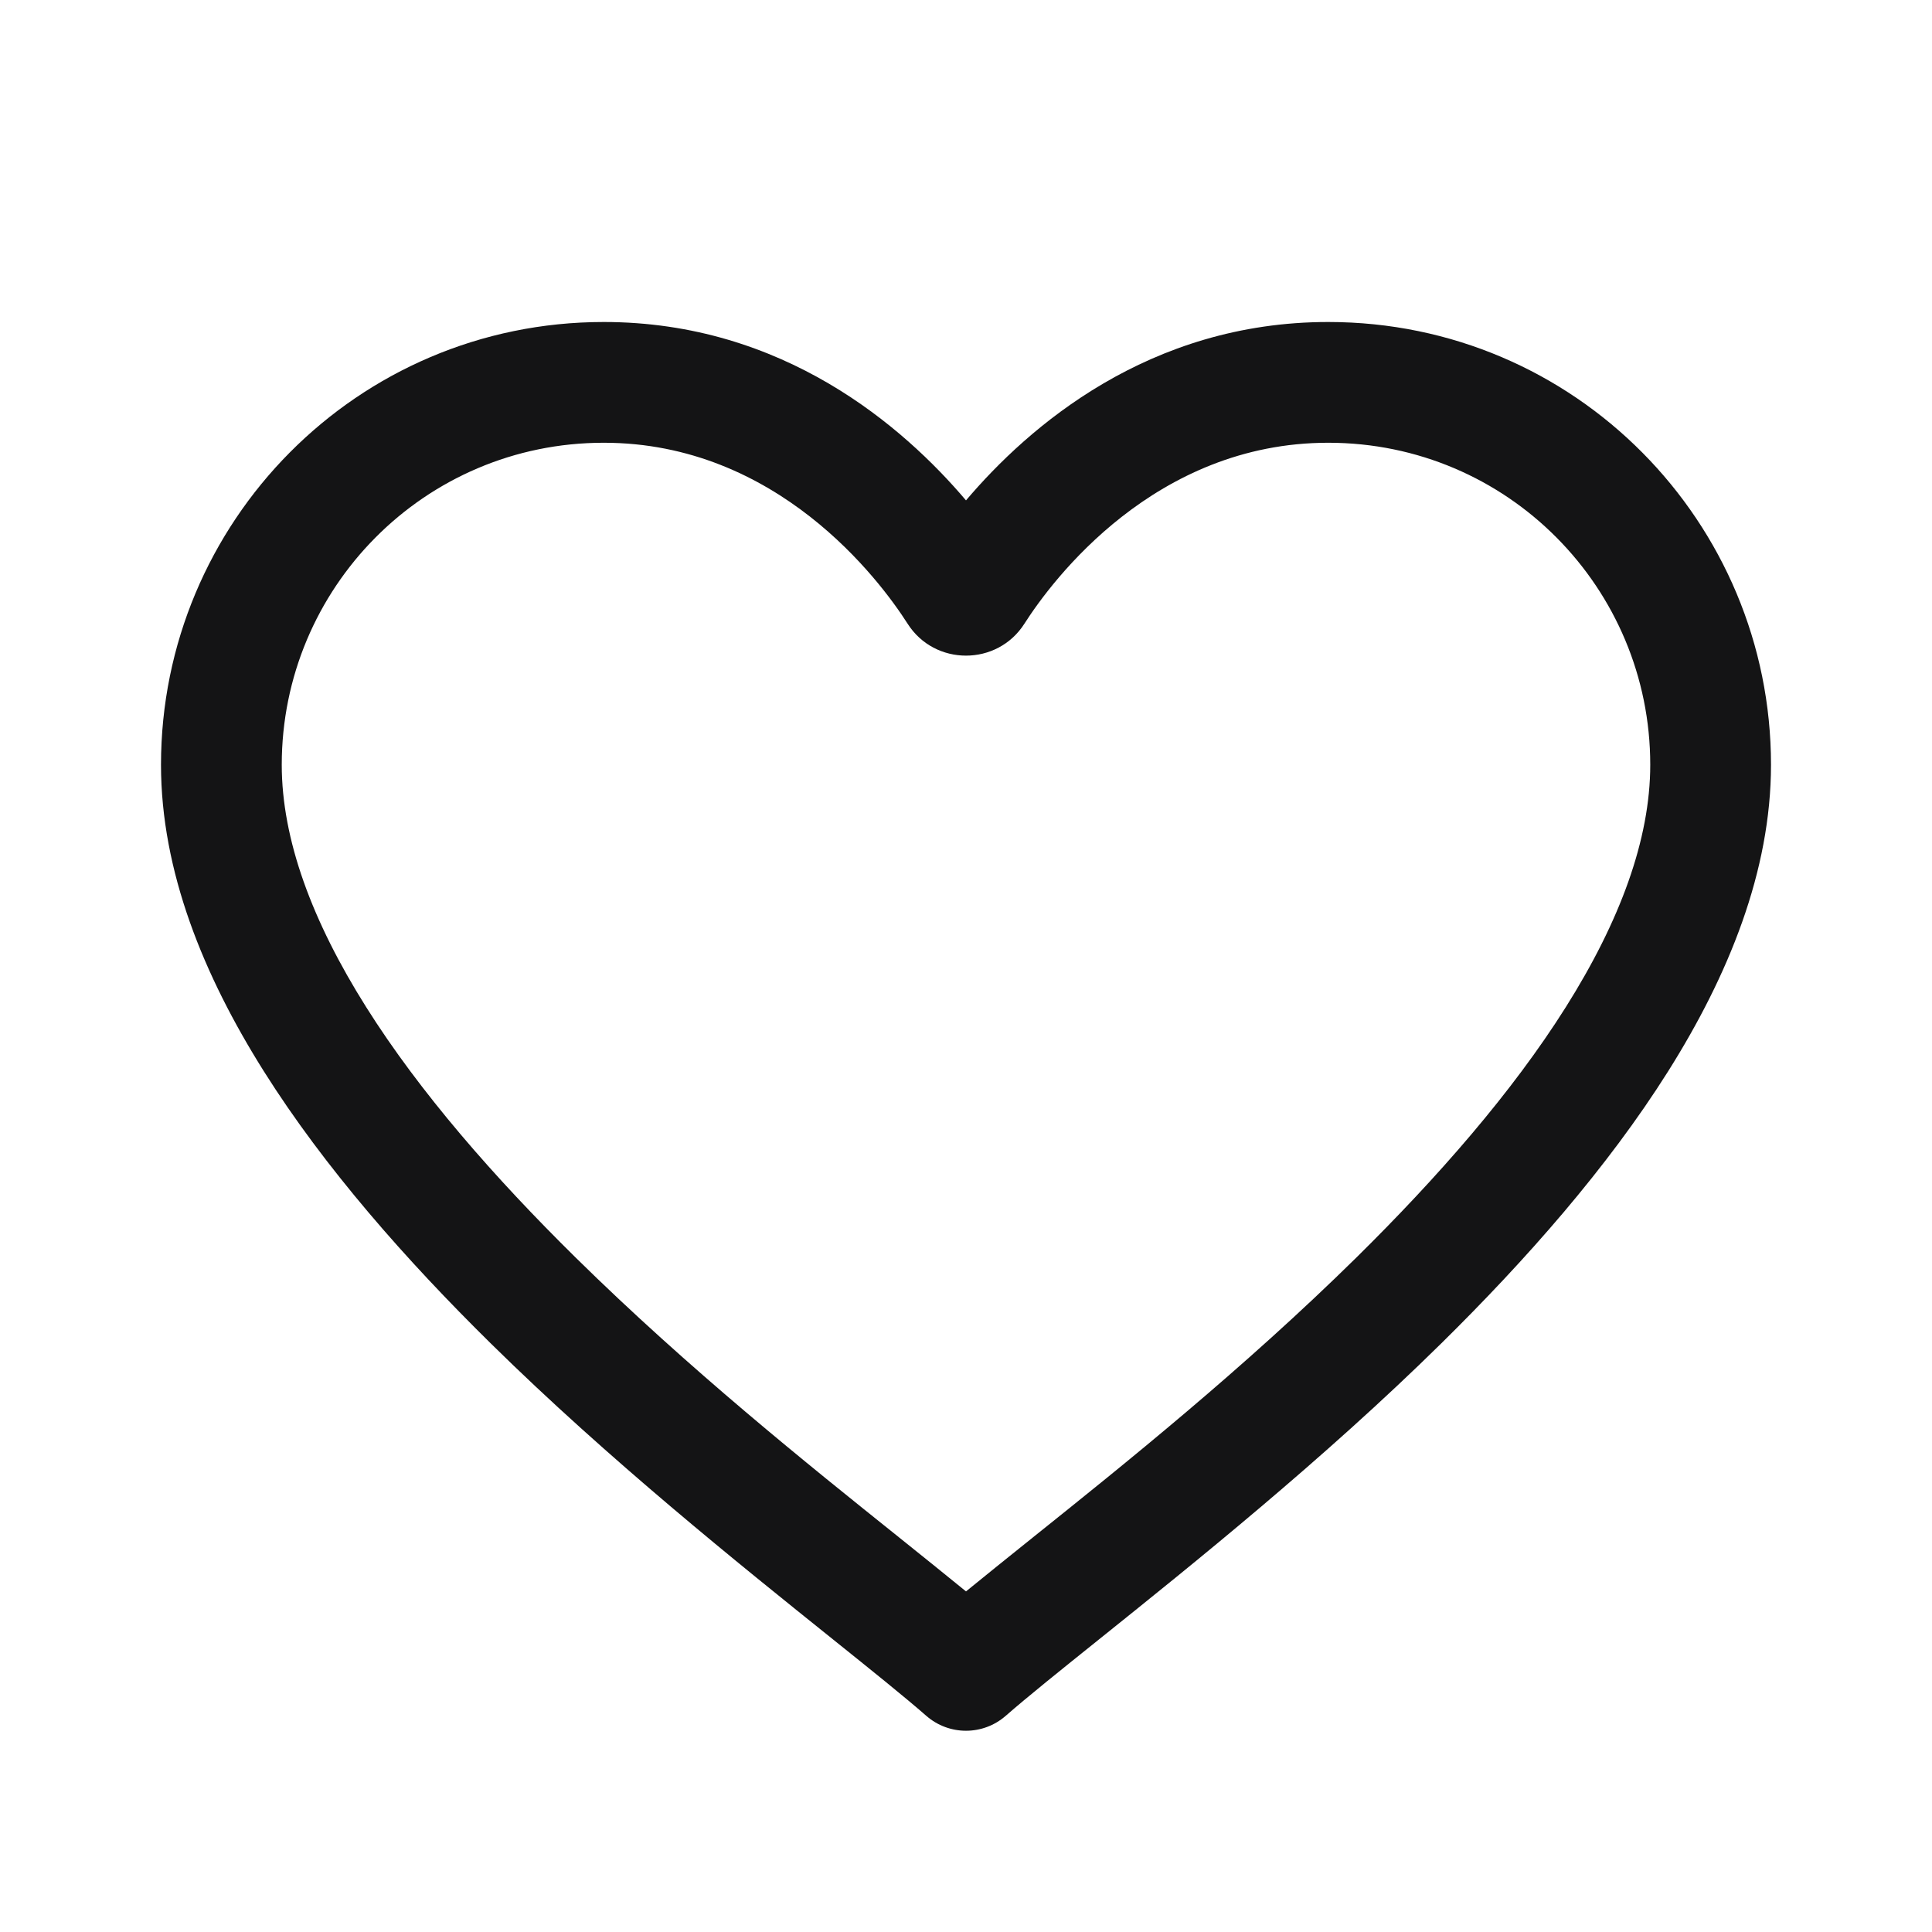
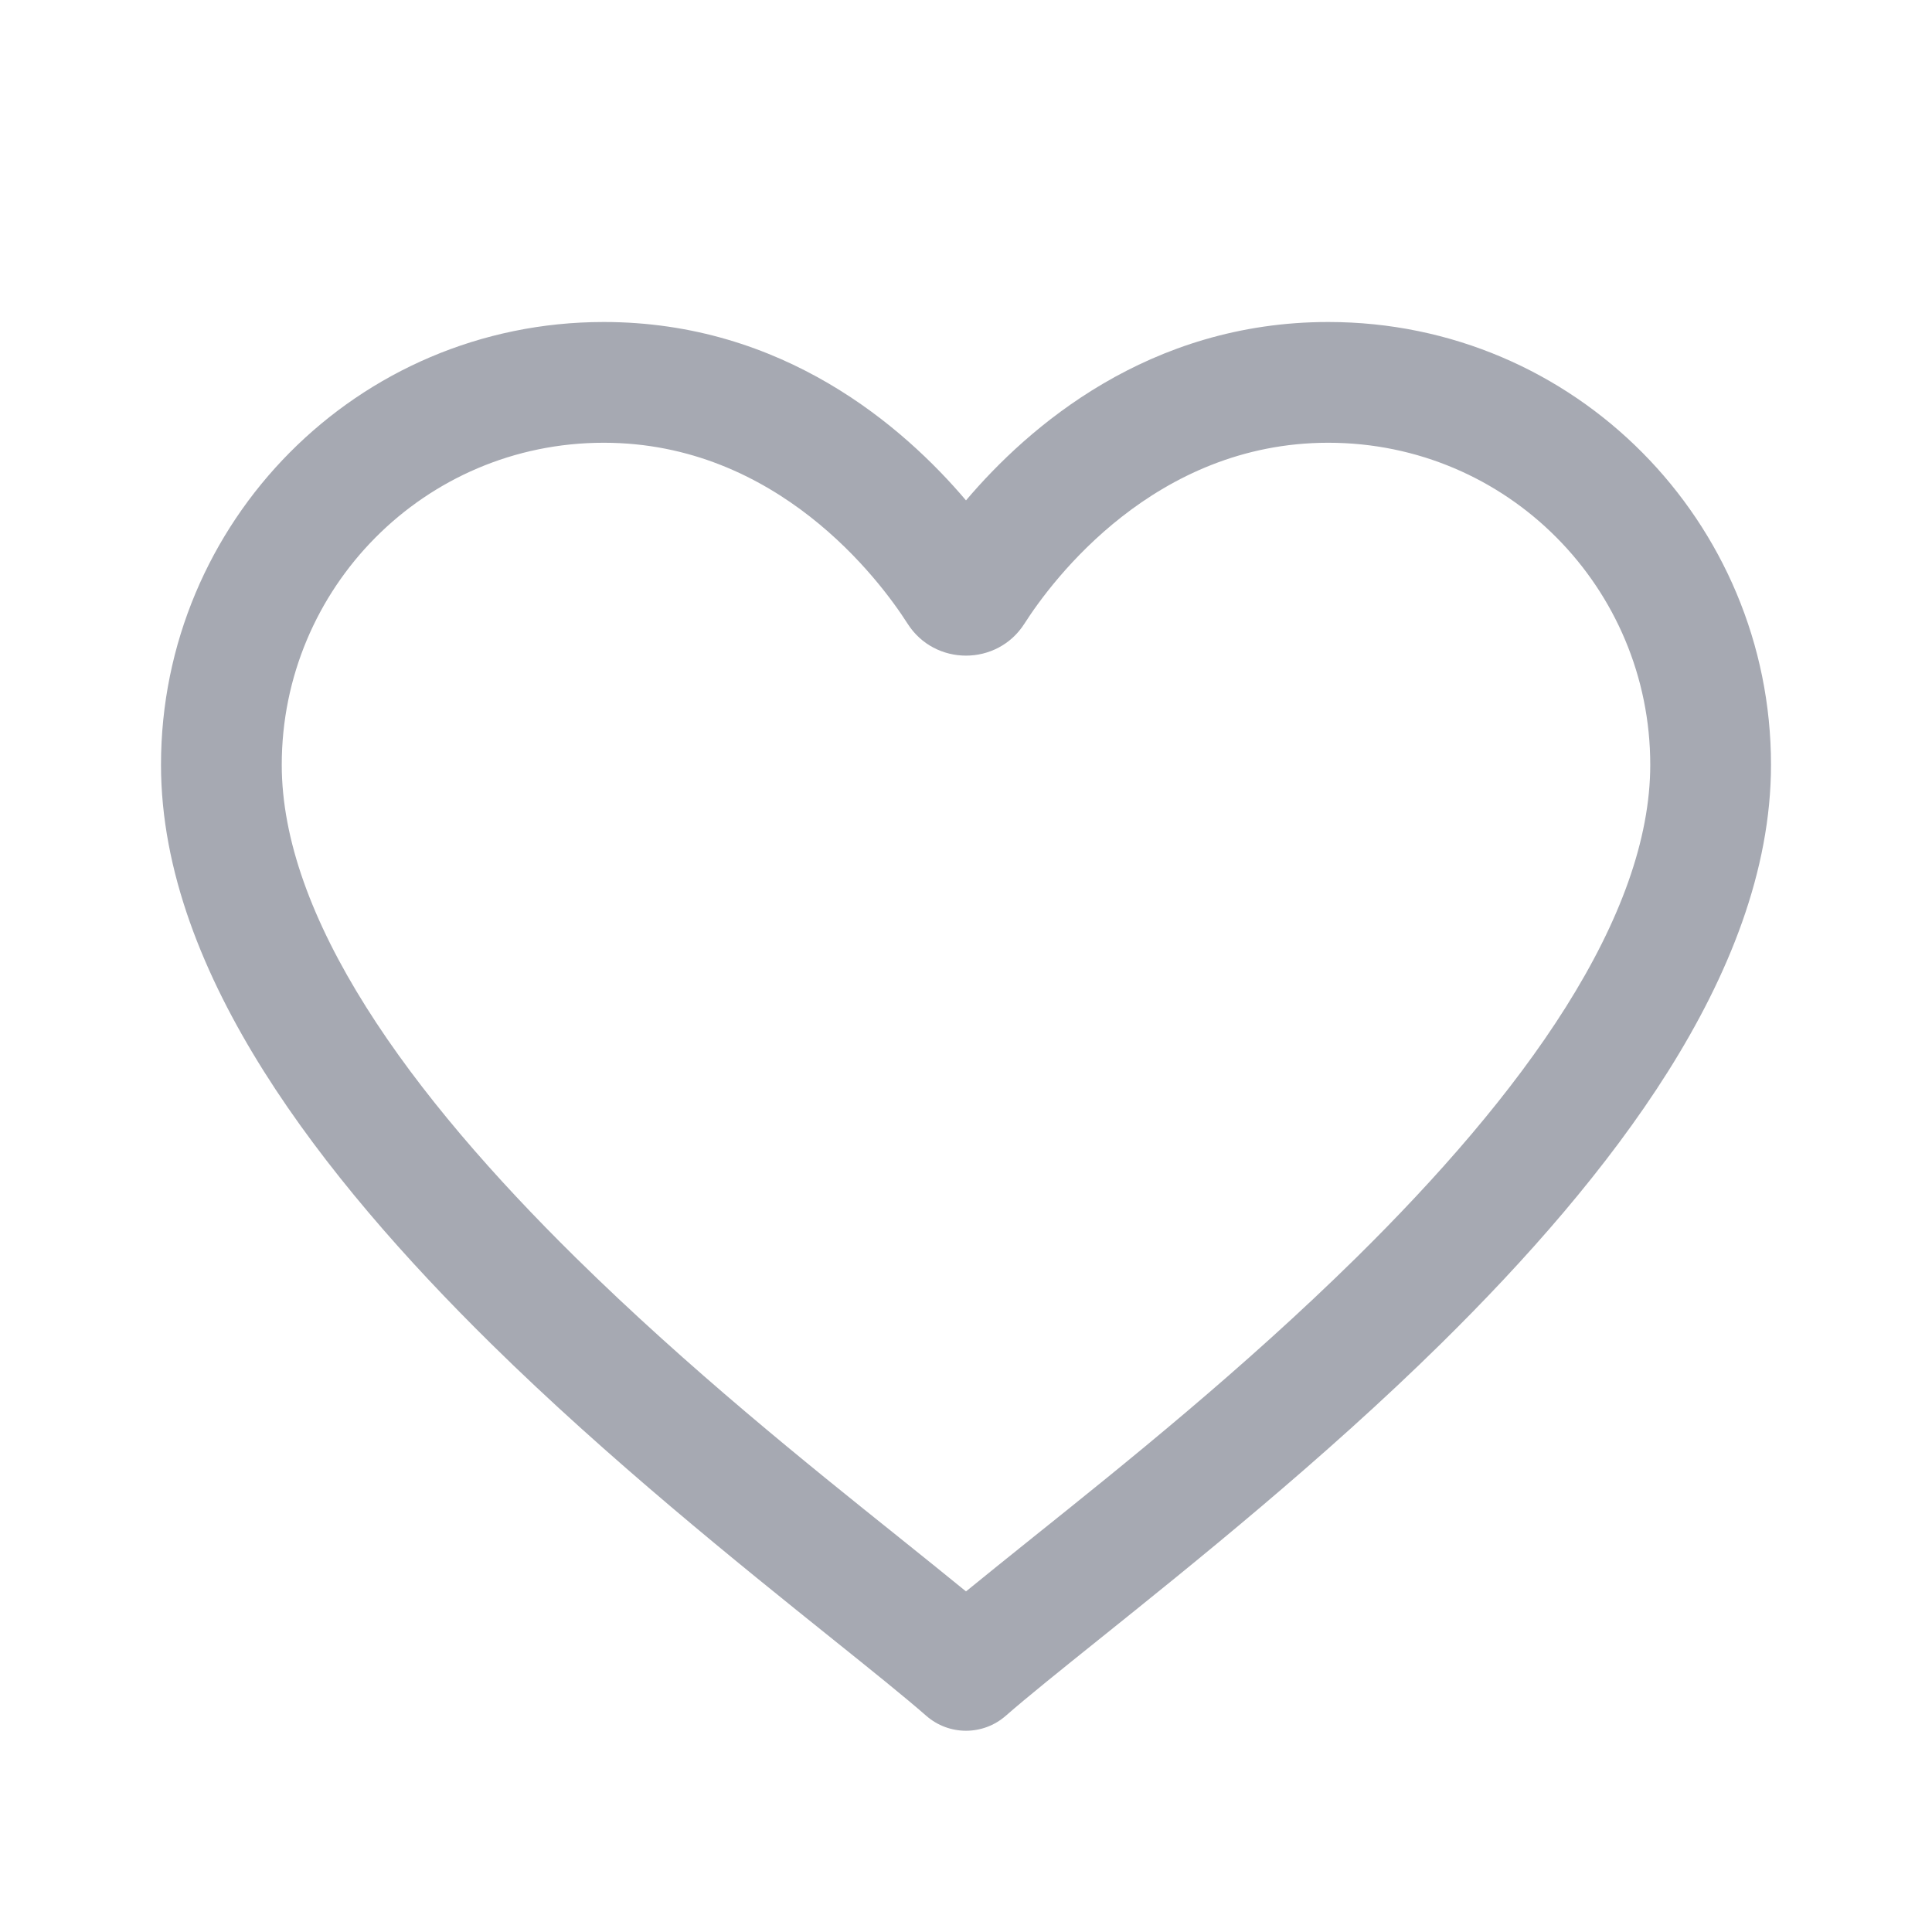
<svg xmlns="http://www.w3.org/2000/svg" data-v-78b875fc="" width="24" height="24" viewBox="0 0 24 24" fill="none" class="ui-icon ">
-   <path fill-rule="evenodd" clip-rule="evenodd" d="M7.5 5.5C5.269 5.5 3.5 7.309 3.5 9.5C3.5 10.428 3.877 11.444 4.549 12.511C5.217 13.572 6.141 14.627 7.151 15.622C8.558 17.007 10.032 18.188 11.171 19.1C11.473 19.343 11.752 19.566 12 19.769C12.248 19.566 12.527 19.343 12.829 19.1C13.968 18.188 15.442 17.007 16.849 15.622C17.858 14.627 18.783 13.572 19.451 12.511C20.123 11.444 20.5 10.428 20.5 9.5C20.5 7.309 18.731 5.5 16.5 5.5C14.347 5.5 13.074 7.202 12.726 7.747C12.389 8.277 11.611 8.277 11.274 7.747C10.926 7.202 9.653 5.5 7.5 5.5ZM2 9.5C2 6.491 4.431 4 7.5 4C9.731 4 11.225 5.302 12 6.216C12.775 5.302 14.269 4 16.5 4C19.57 4 22 6.491 22 9.5C22 10.822 21.471 12.119 20.721 13.31C19.967 14.507 18.954 15.654 17.901 16.691C16.443 18.127 14.808 19.438 13.65 20.367C13.165 20.756 12.763 21.079 12.494 21.314C12.211 21.562 11.789 21.562 11.506 21.314C11.237 21.079 10.835 20.756 10.35 20.367C9.192 19.438 7.557 18.127 6.099 16.691C5.046 15.654 4.033 14.507 3.279 13.31C2.529 12.119 2 10.822 2 9.5Z" fill="#141415" />
+   <path fill-rule="evenodd" clip-rule="evenodd" d="M7.5 5.5C5.269 5.5 3.5 7.309 3.5 9.5C3.5 10.428 3.877 11.444 4.549 12.511C5.217 13.572 6.141 14.627 7.151 15.622C8.558 17.007 10.032 18.188 11.171 19.1C11.473 19.343 11.752 19.566 12 19.769C12.248 19.566 12.527 19.343 12.829 19.1C13.968 18.188 15.442 17.007 16.849 15.622C17.858 14.627 18.783 13.572 19.451 12.511C20.123 11.444 20.5 10.428 20.5 9.5C20.5 7.309 18.731 5.5 16.5 5.5C14.347 5.5 13.074 7.202 12.726 7.747C12.389 8.277 11.611 8.277 11.274 7.747C10.926 7.202 9.653 5.5 7.5 5.5ZM2 9.5C2 6.491 4.431 4 7.5 4C9.731 4 11.225 5.302 12 6.216C12.775 5.302 14.269 4 16.5 4C19.57 4 22 6.491 22 9.5C22 10.822 21.471 12.119 20.721 13.31C19.967 14.507 18.954 15.654 17.901 16.691C16.443 18.127 14.808 19.438 13.65 20.367C13.165 20.756 12.763 21.079 12.494 21.314C12.211 21.562 11.789 21.562 11.506 21.314C11.237 21.079 10.835 20.756 10.35 20.367C9.192 19.438 7.557 18.127 6.099 16.691C5.046 15.654 4.033 14.507 3.279 13.31C2.529 12.119 2 10.822 2 9.5Z" fill="#A6A9B2" />
</svg>
